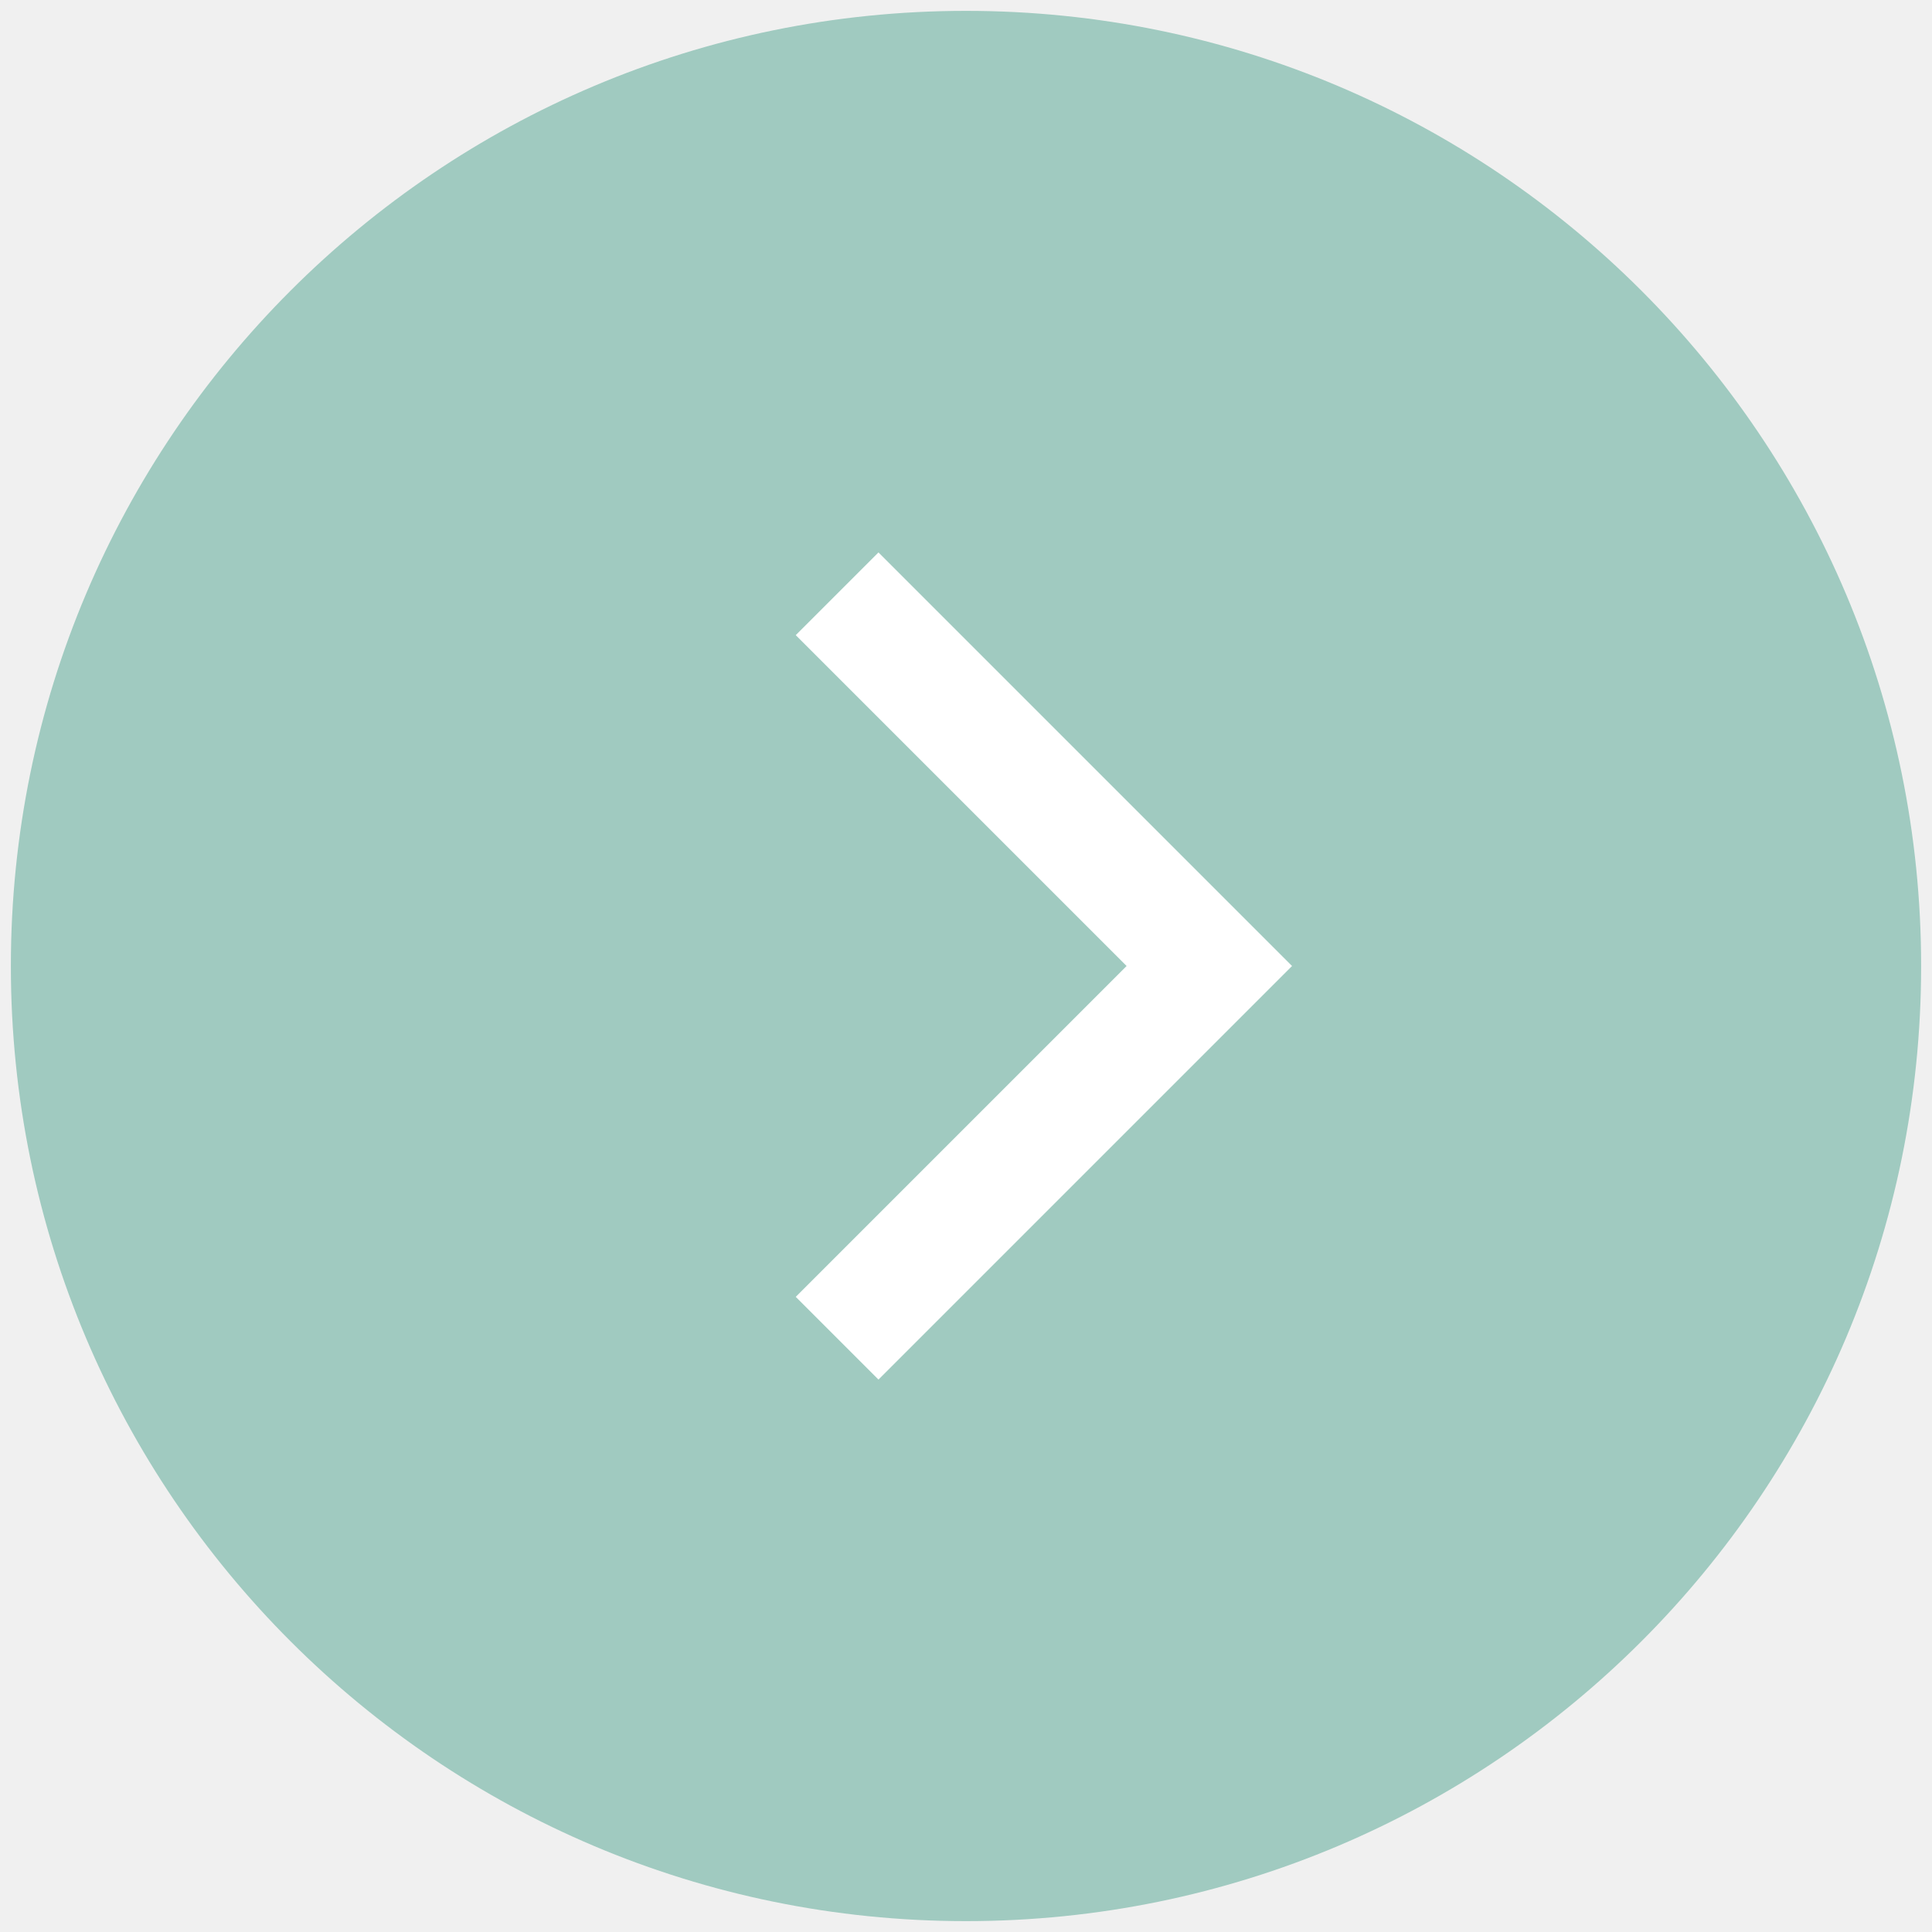
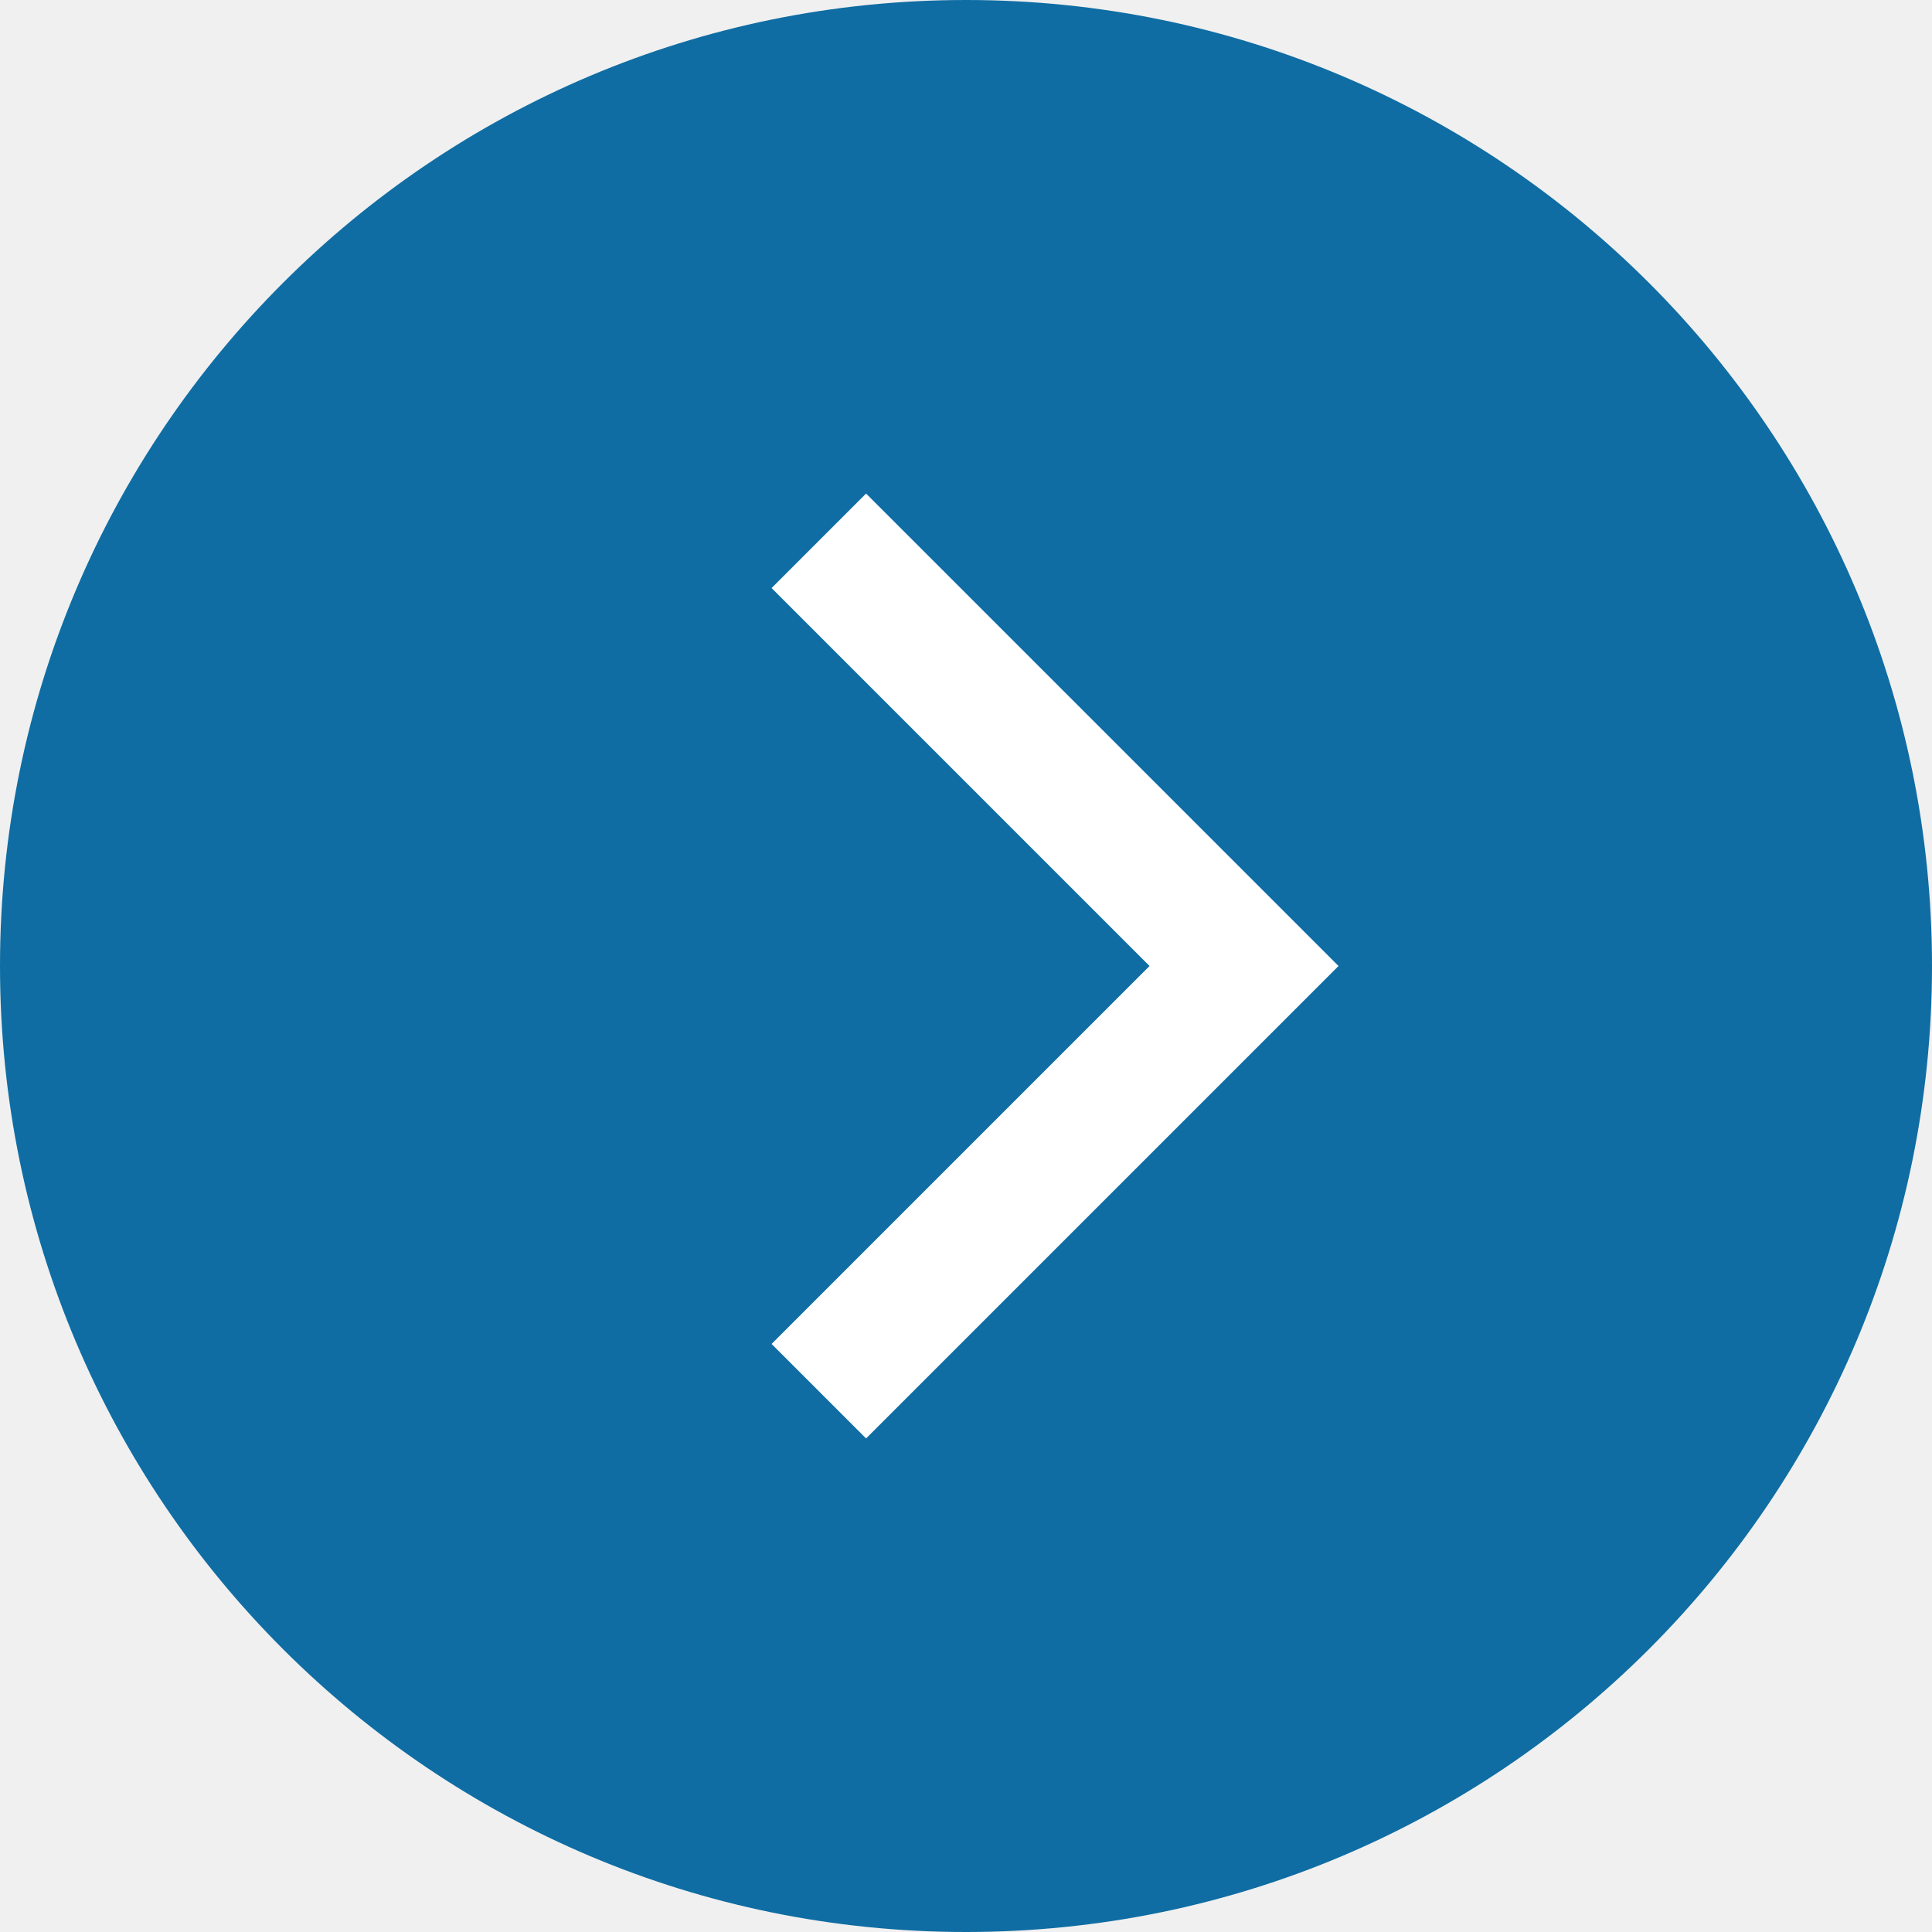
<svg xmlns="http://www.w3.org/2000/svg" viewBox="0 0 64 64">
  <defs>
-     <style>.cls-1{fill:#a0cac0;}.cls-2{fill:#fff;}.cls-3{fill:none;}</style>
+     <style>.cls-1{fill:#0f6da3;}.cls-2{fill:#fff;}.cls-3{fill:none;}</style>
  </defs>
  <g id="レイヤー_2" data-name="レイヤー 2">
    <g id="c-carousel_next">
-       <circle class="cls-1" cx="32" cy="32" r="31.64" />
-       <polygon class="cls-2" points="29.1 45.7 26.36 42.96 37.32 32 26.36 21.04 29.1 18.3 42.8 32 29.1 45.7" />
+       <circle class="cls-1" cx="32" cy="32" r="32" />
+       <polygon class="cls-2" points="28.69 47.65 25.56 44.52 38.08 32 25.56 19.48 28.69 16.35 44.34 32 28.69 47.65" />
      <rect class="cls-3" width="64" height="64" />
    </g>
  </g>
</svg>
